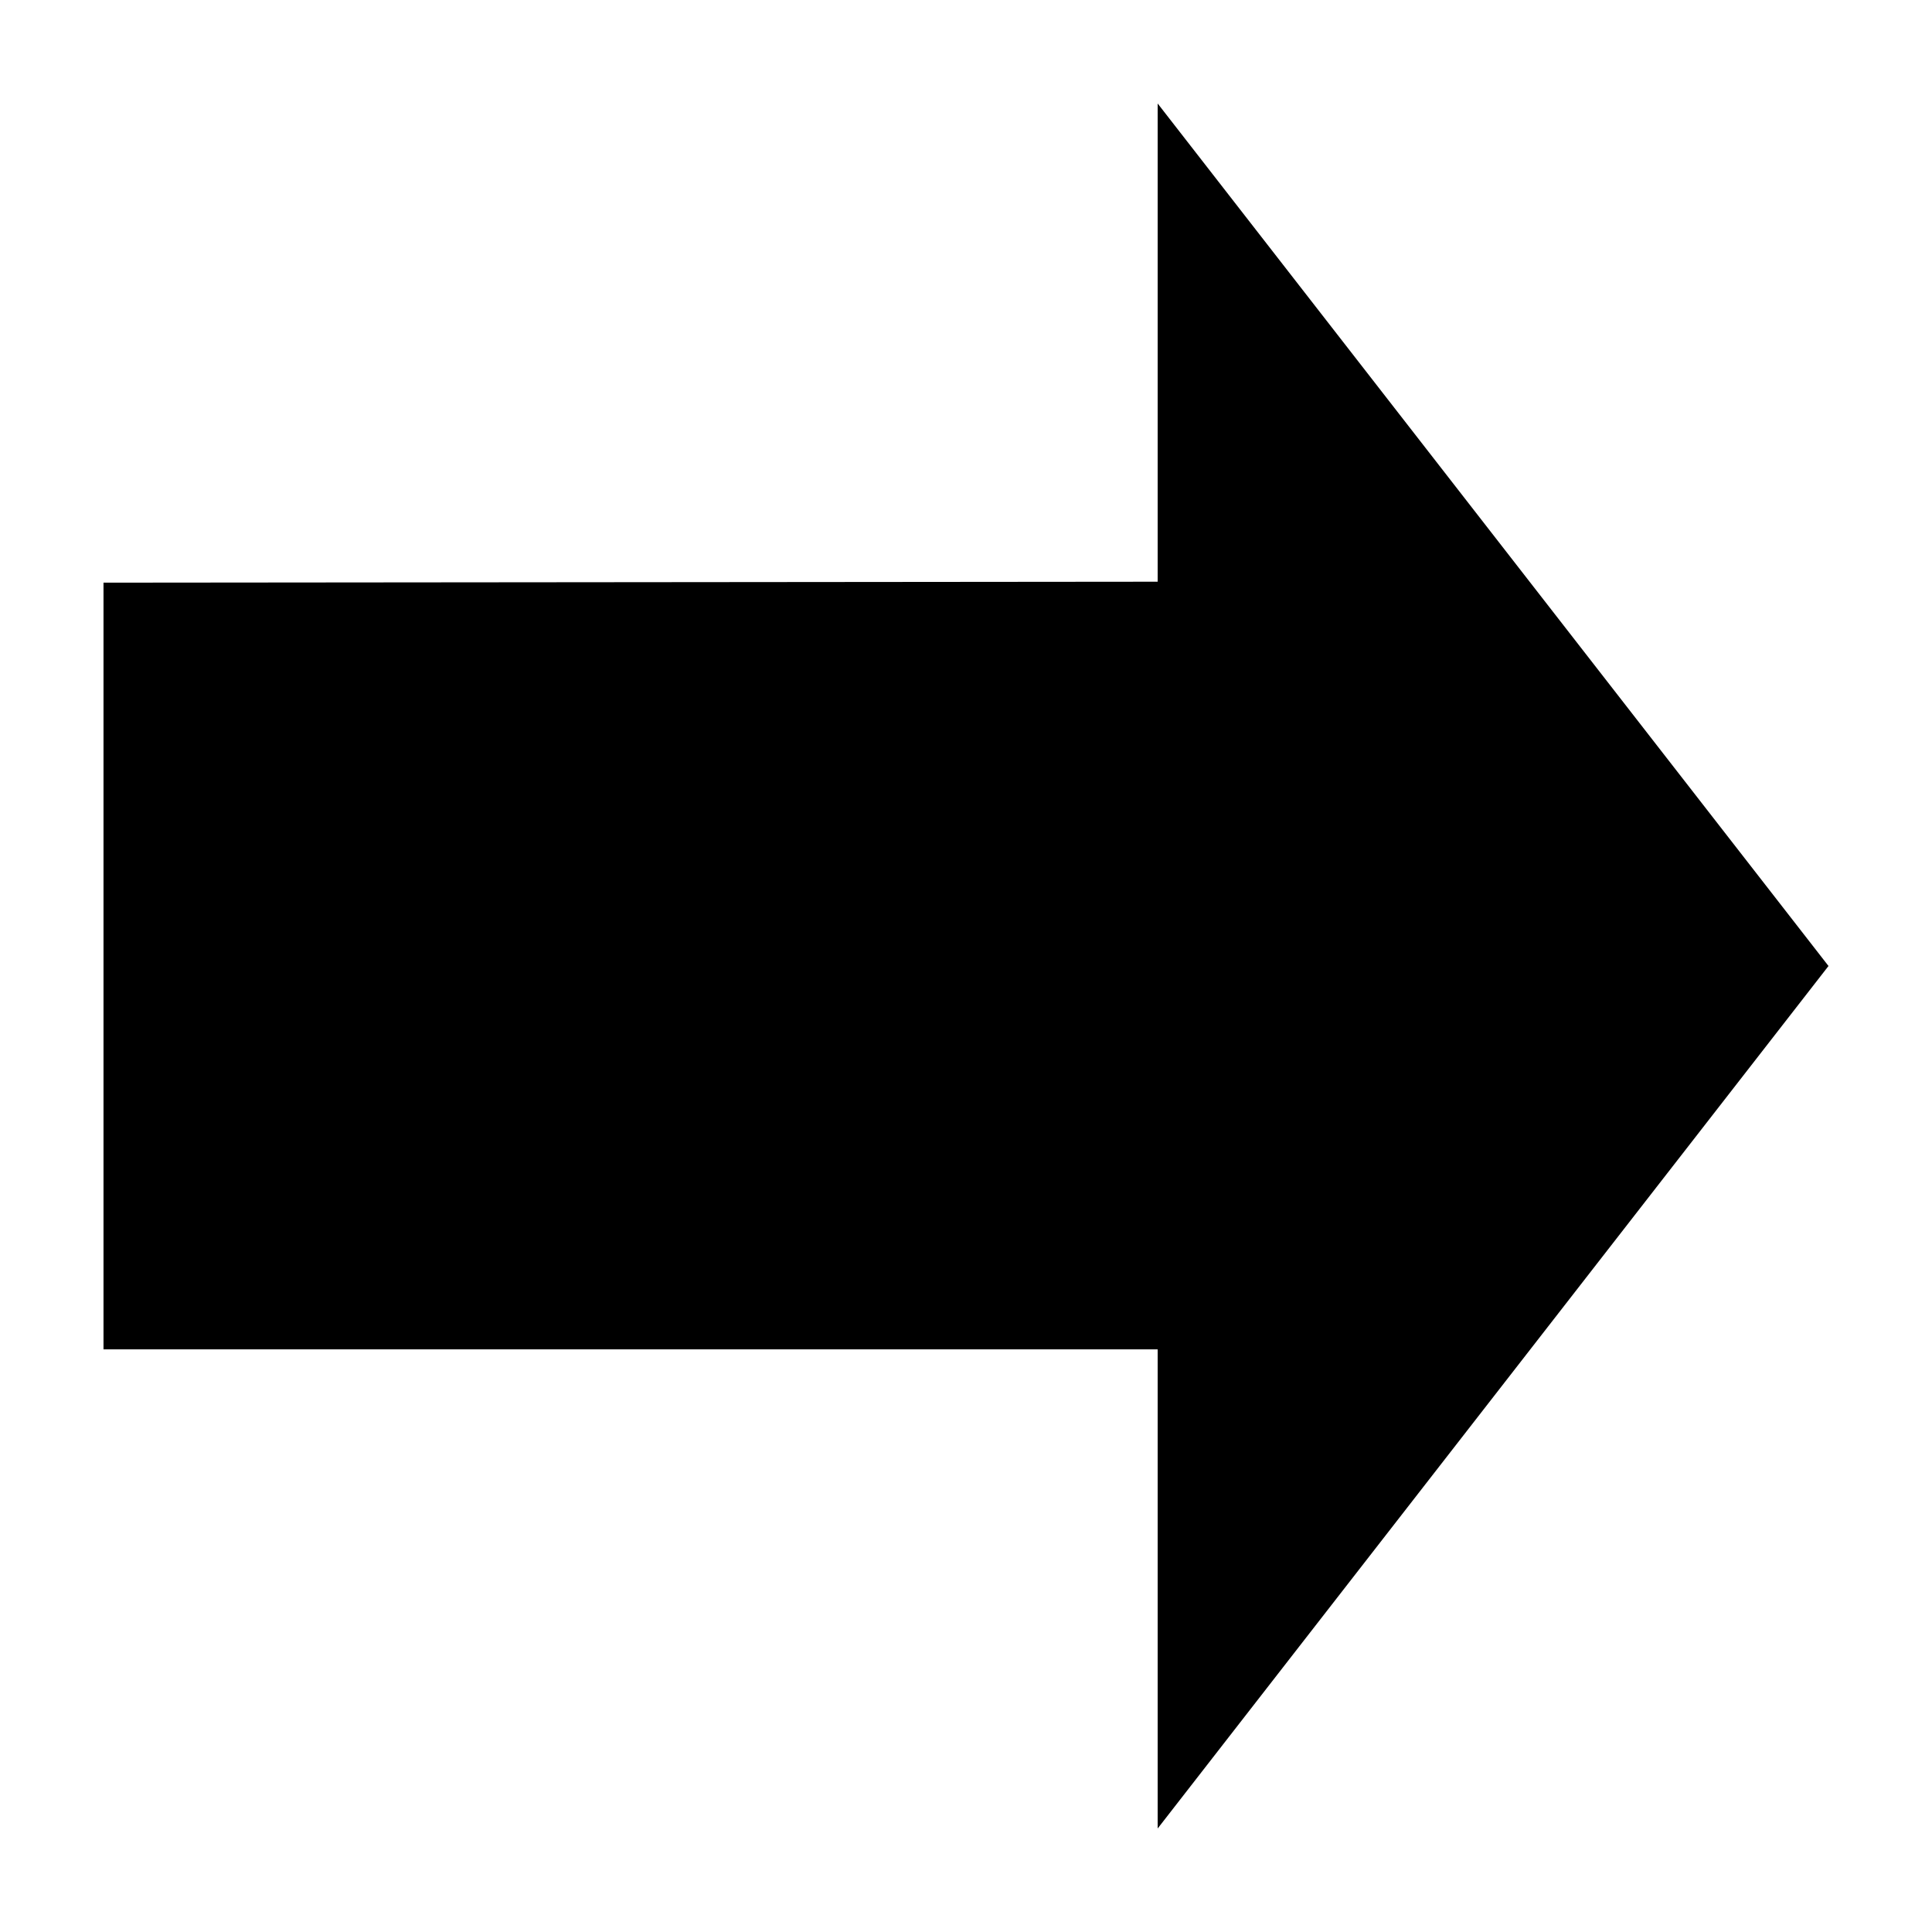
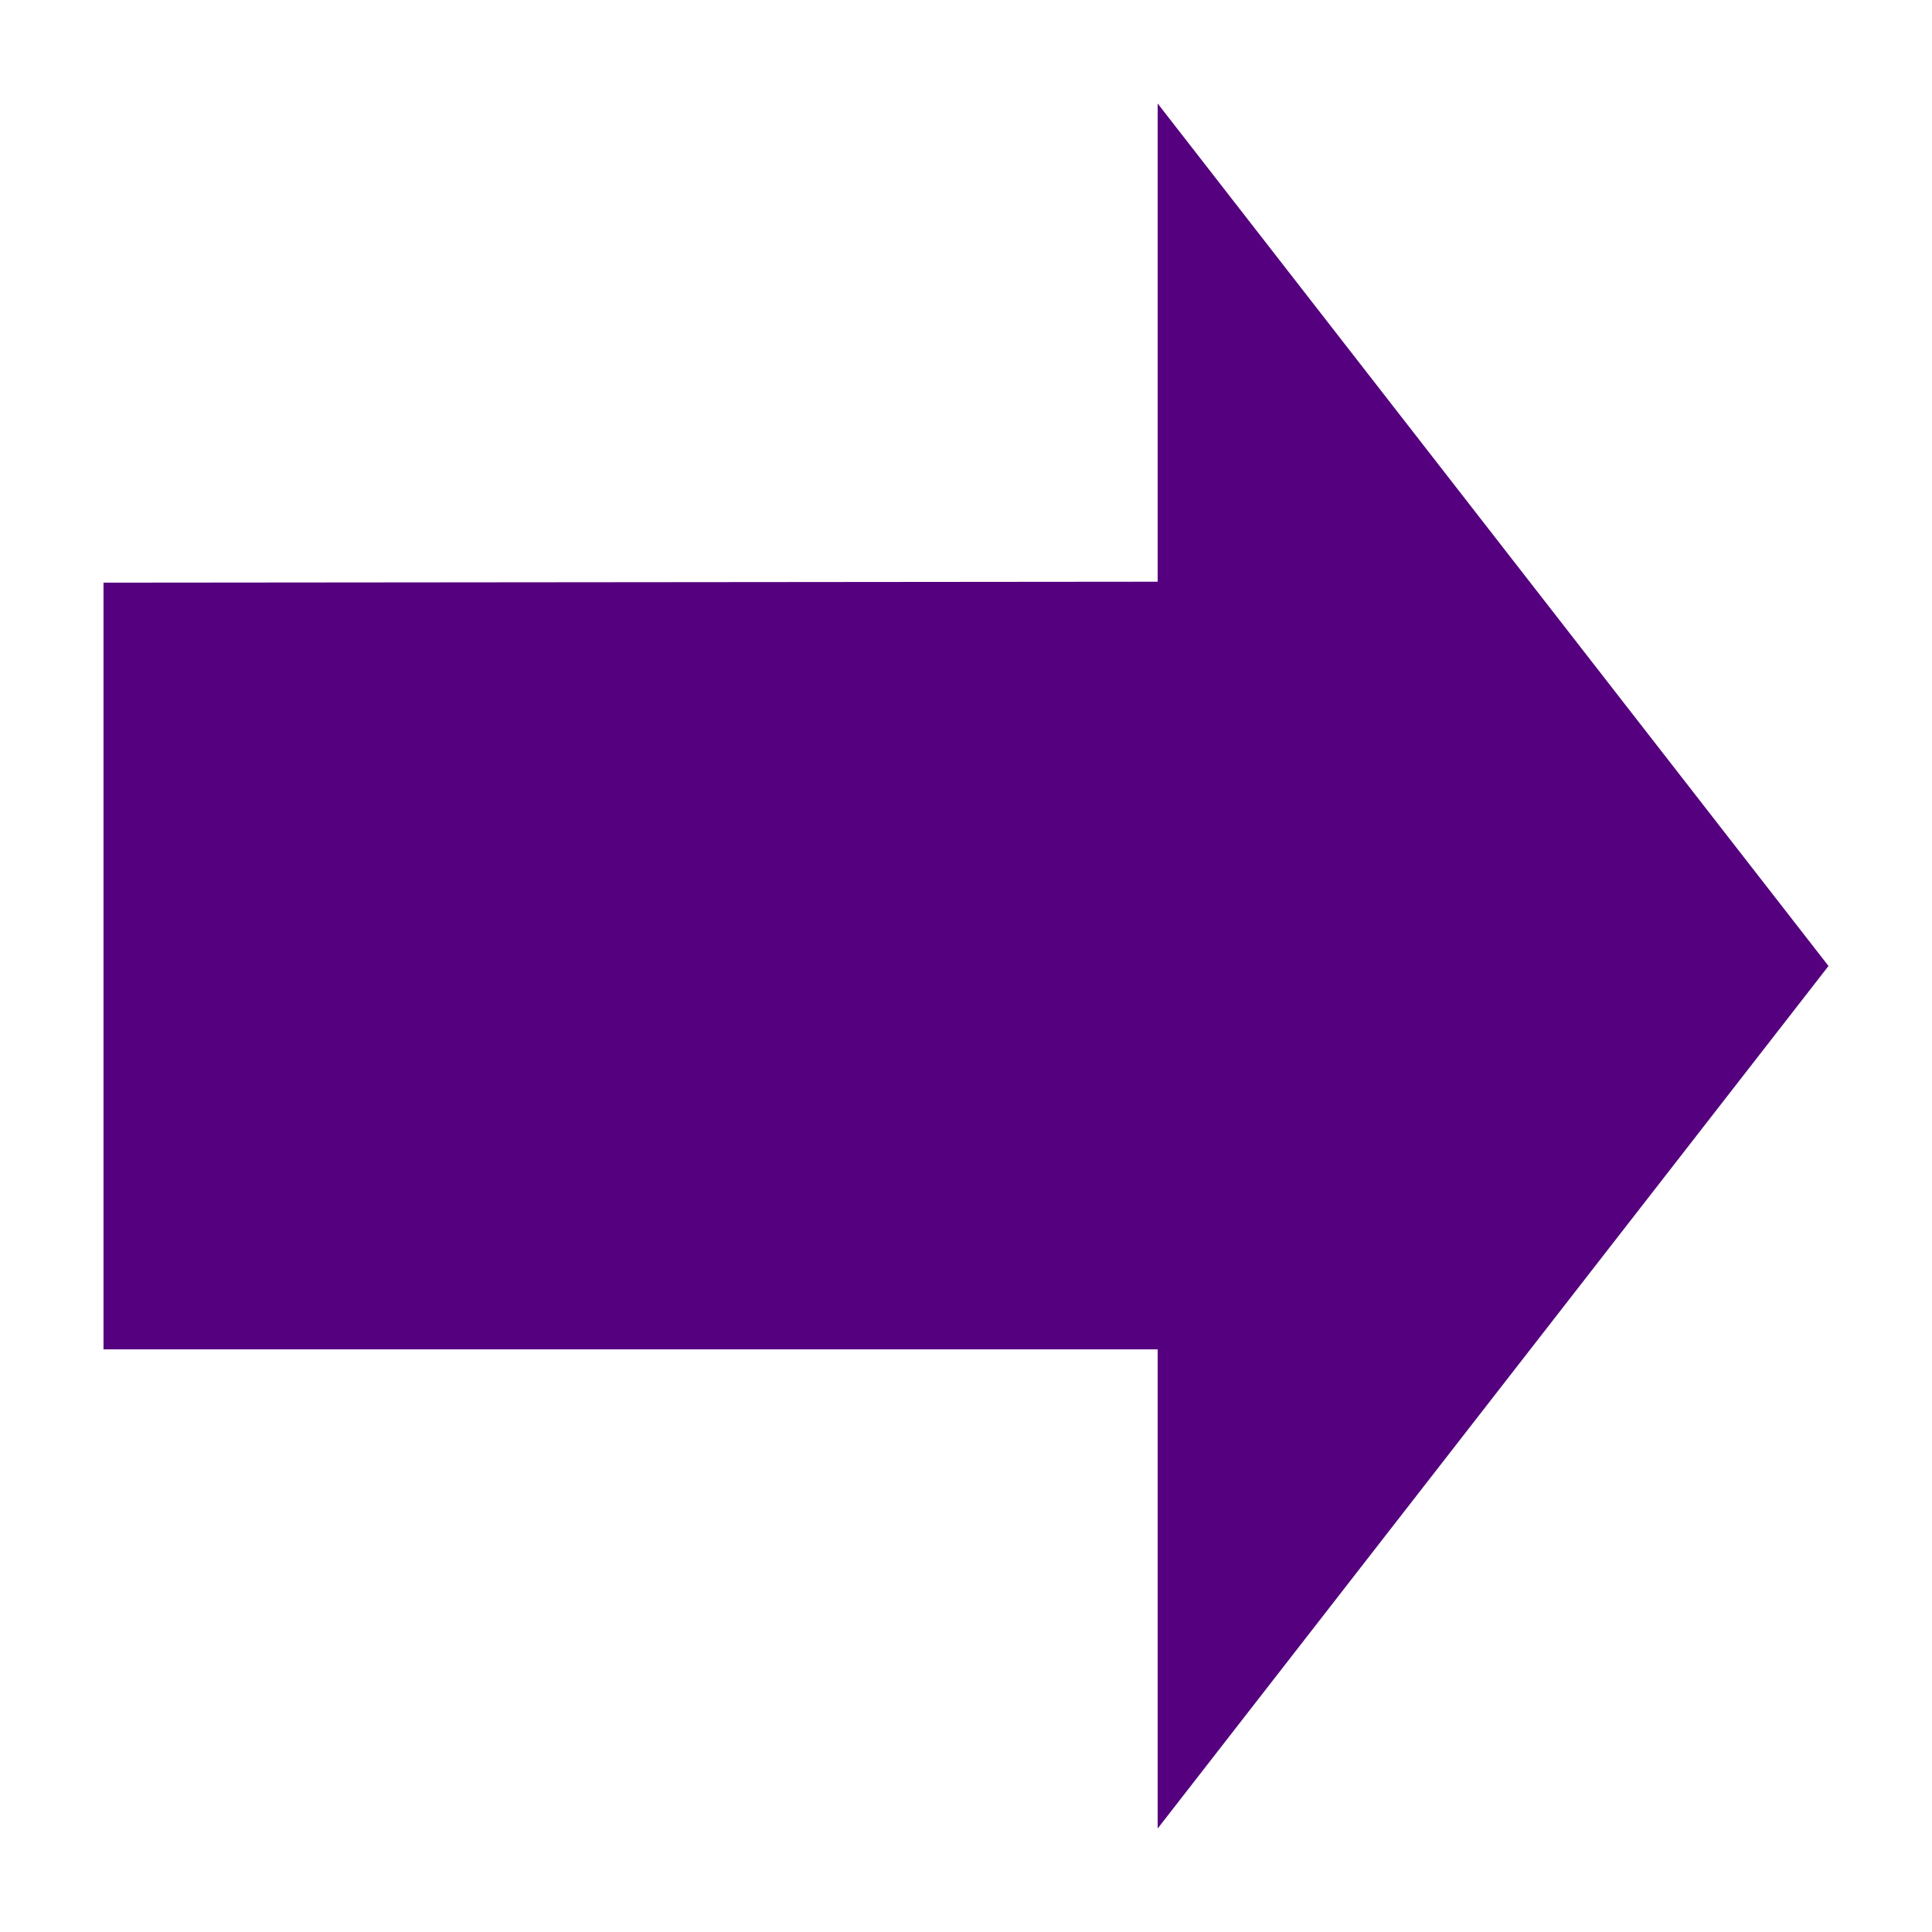
<svg xmlns="http://www.w3.org/2000/svg" width="84" height="84" viewBox="0 0 84 84" fill="none">
-   <path d="M79.5 42L50.333 4.5L50.333 25.292L4.5 25.333L4.5 58.667H50.333V79.5L79.5 42Z" fill="#000000" stroke-width="8.333" stroke-linecap="round" stroke-linejoin="round" />
+   <path d="M79.5 42L50.333 4.5L50.333 25.292L4.5 25.333L4.5 58.667H50.333V79.5L79.5 42Z" fill="#55007f" stroke-width="8.333" stroke-linecap="round" stroke-linejoin="round" />
</svg>
